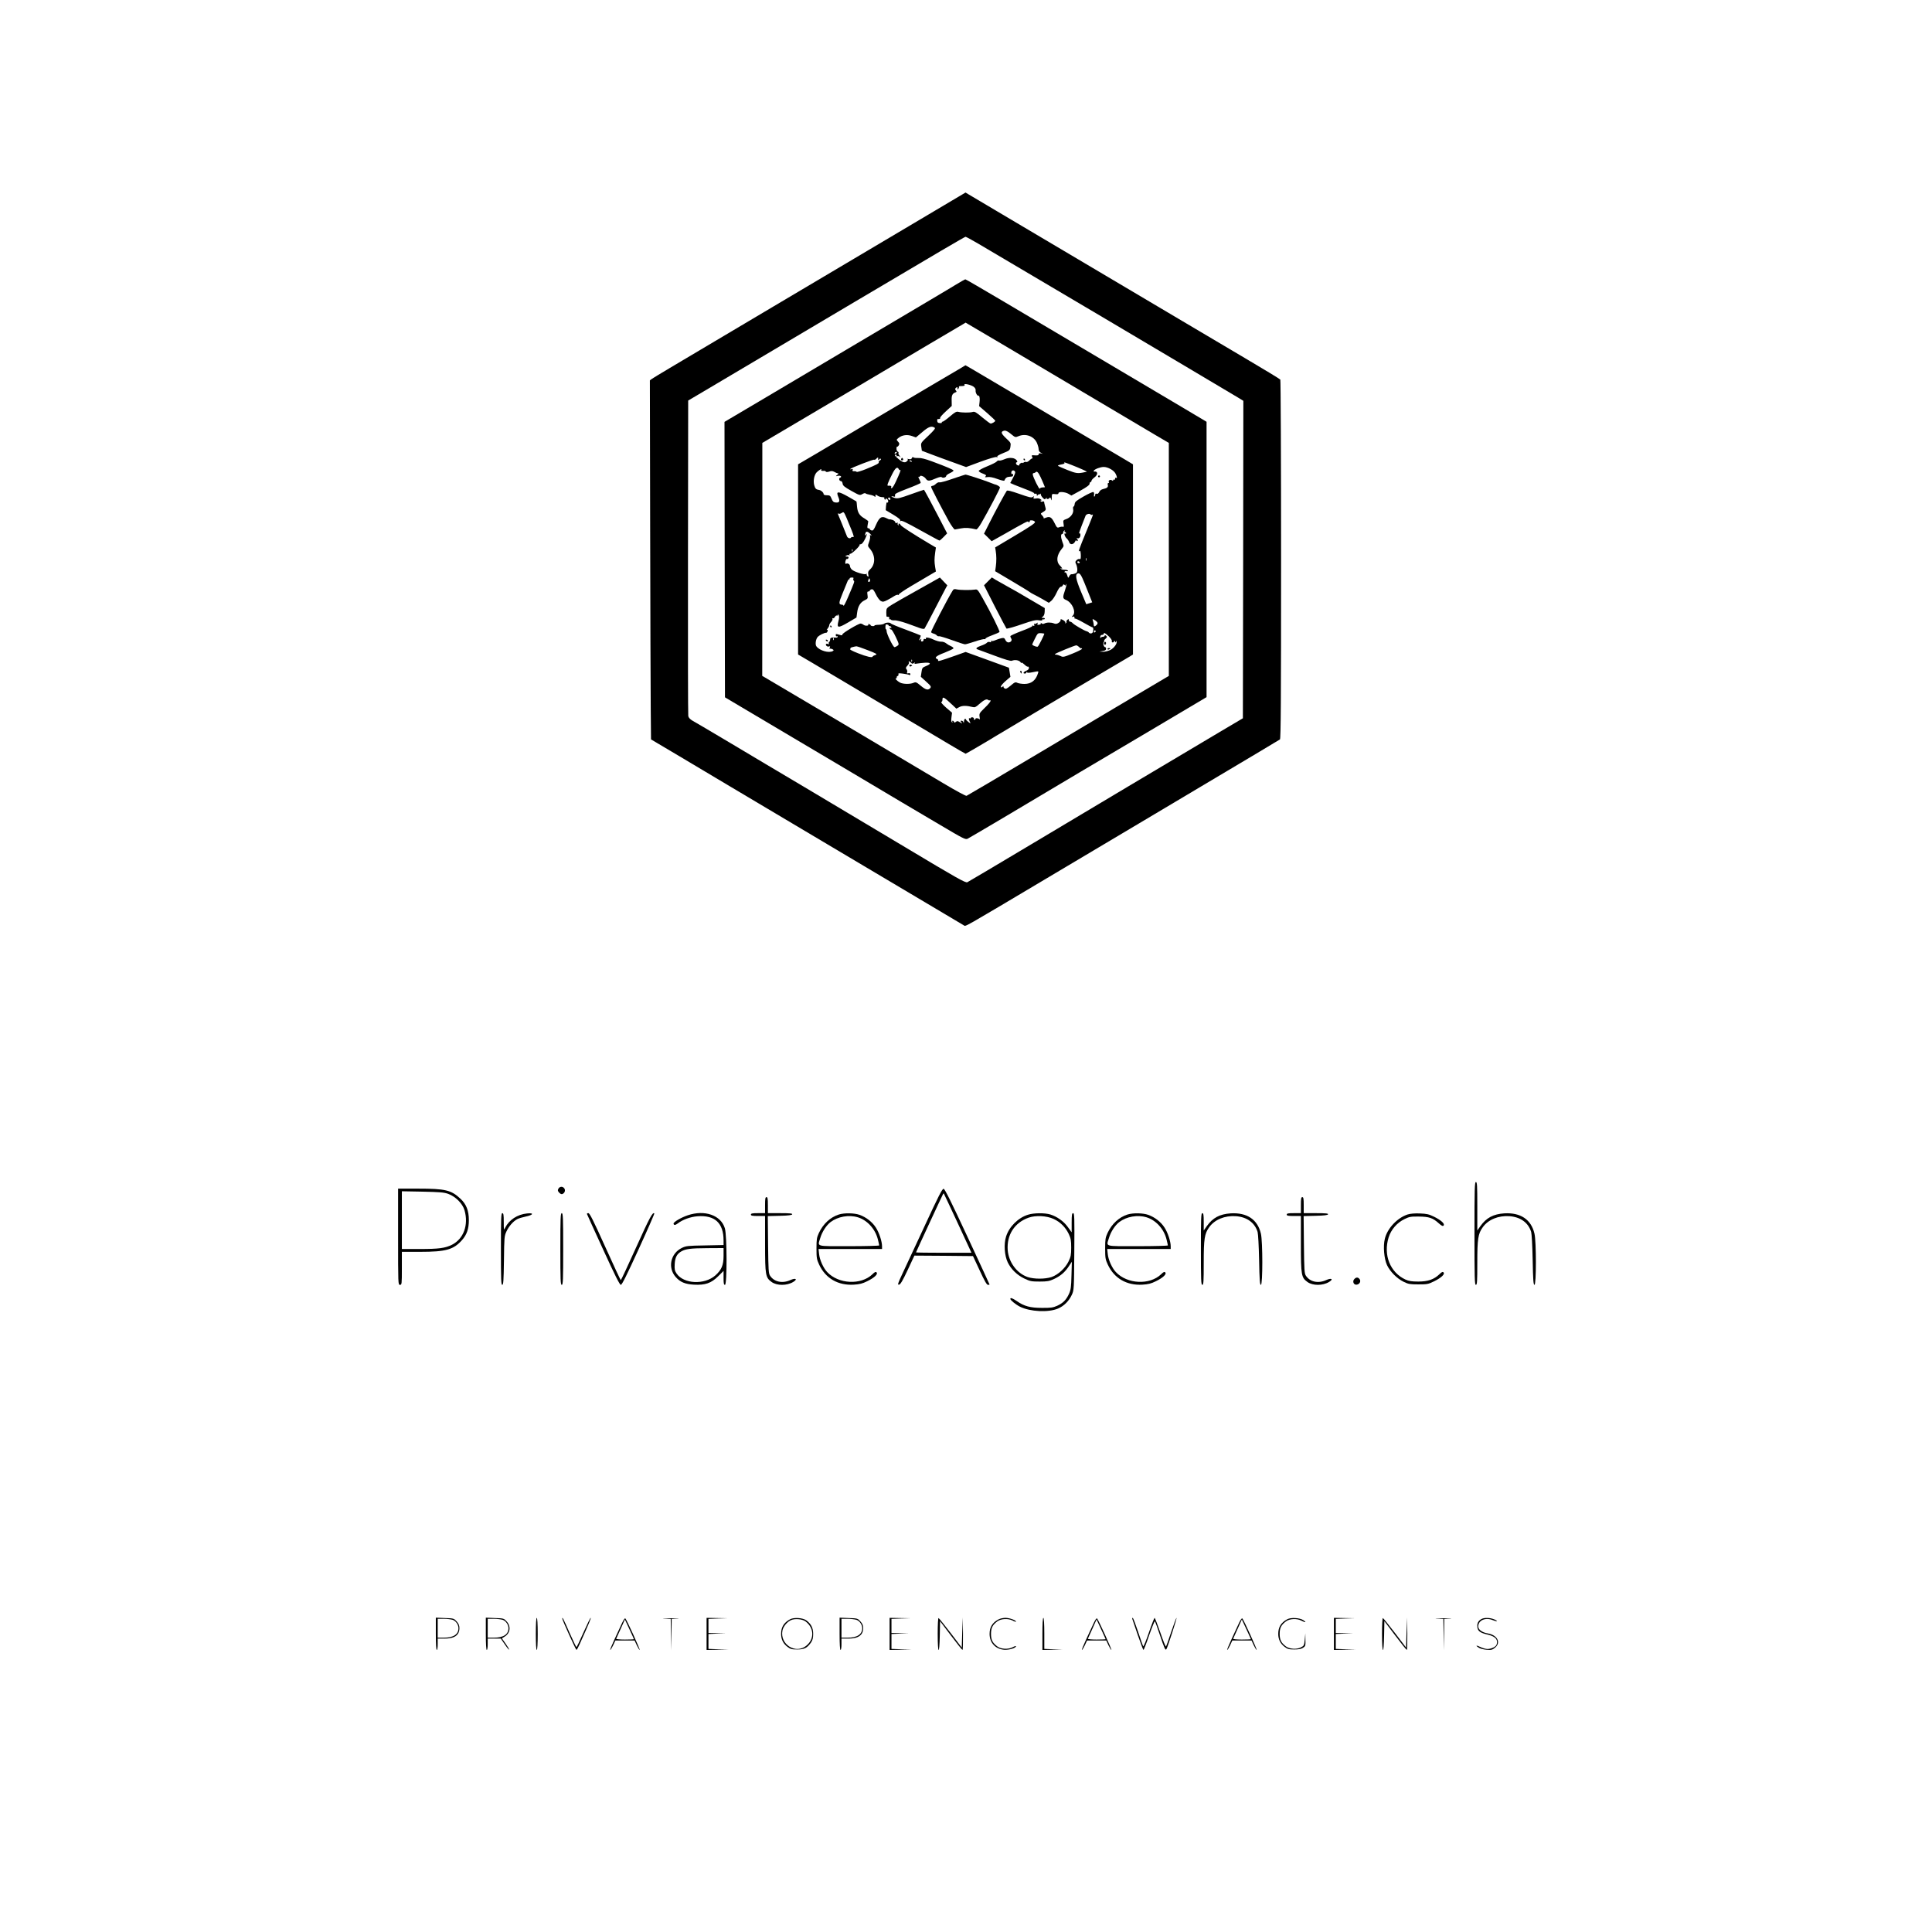
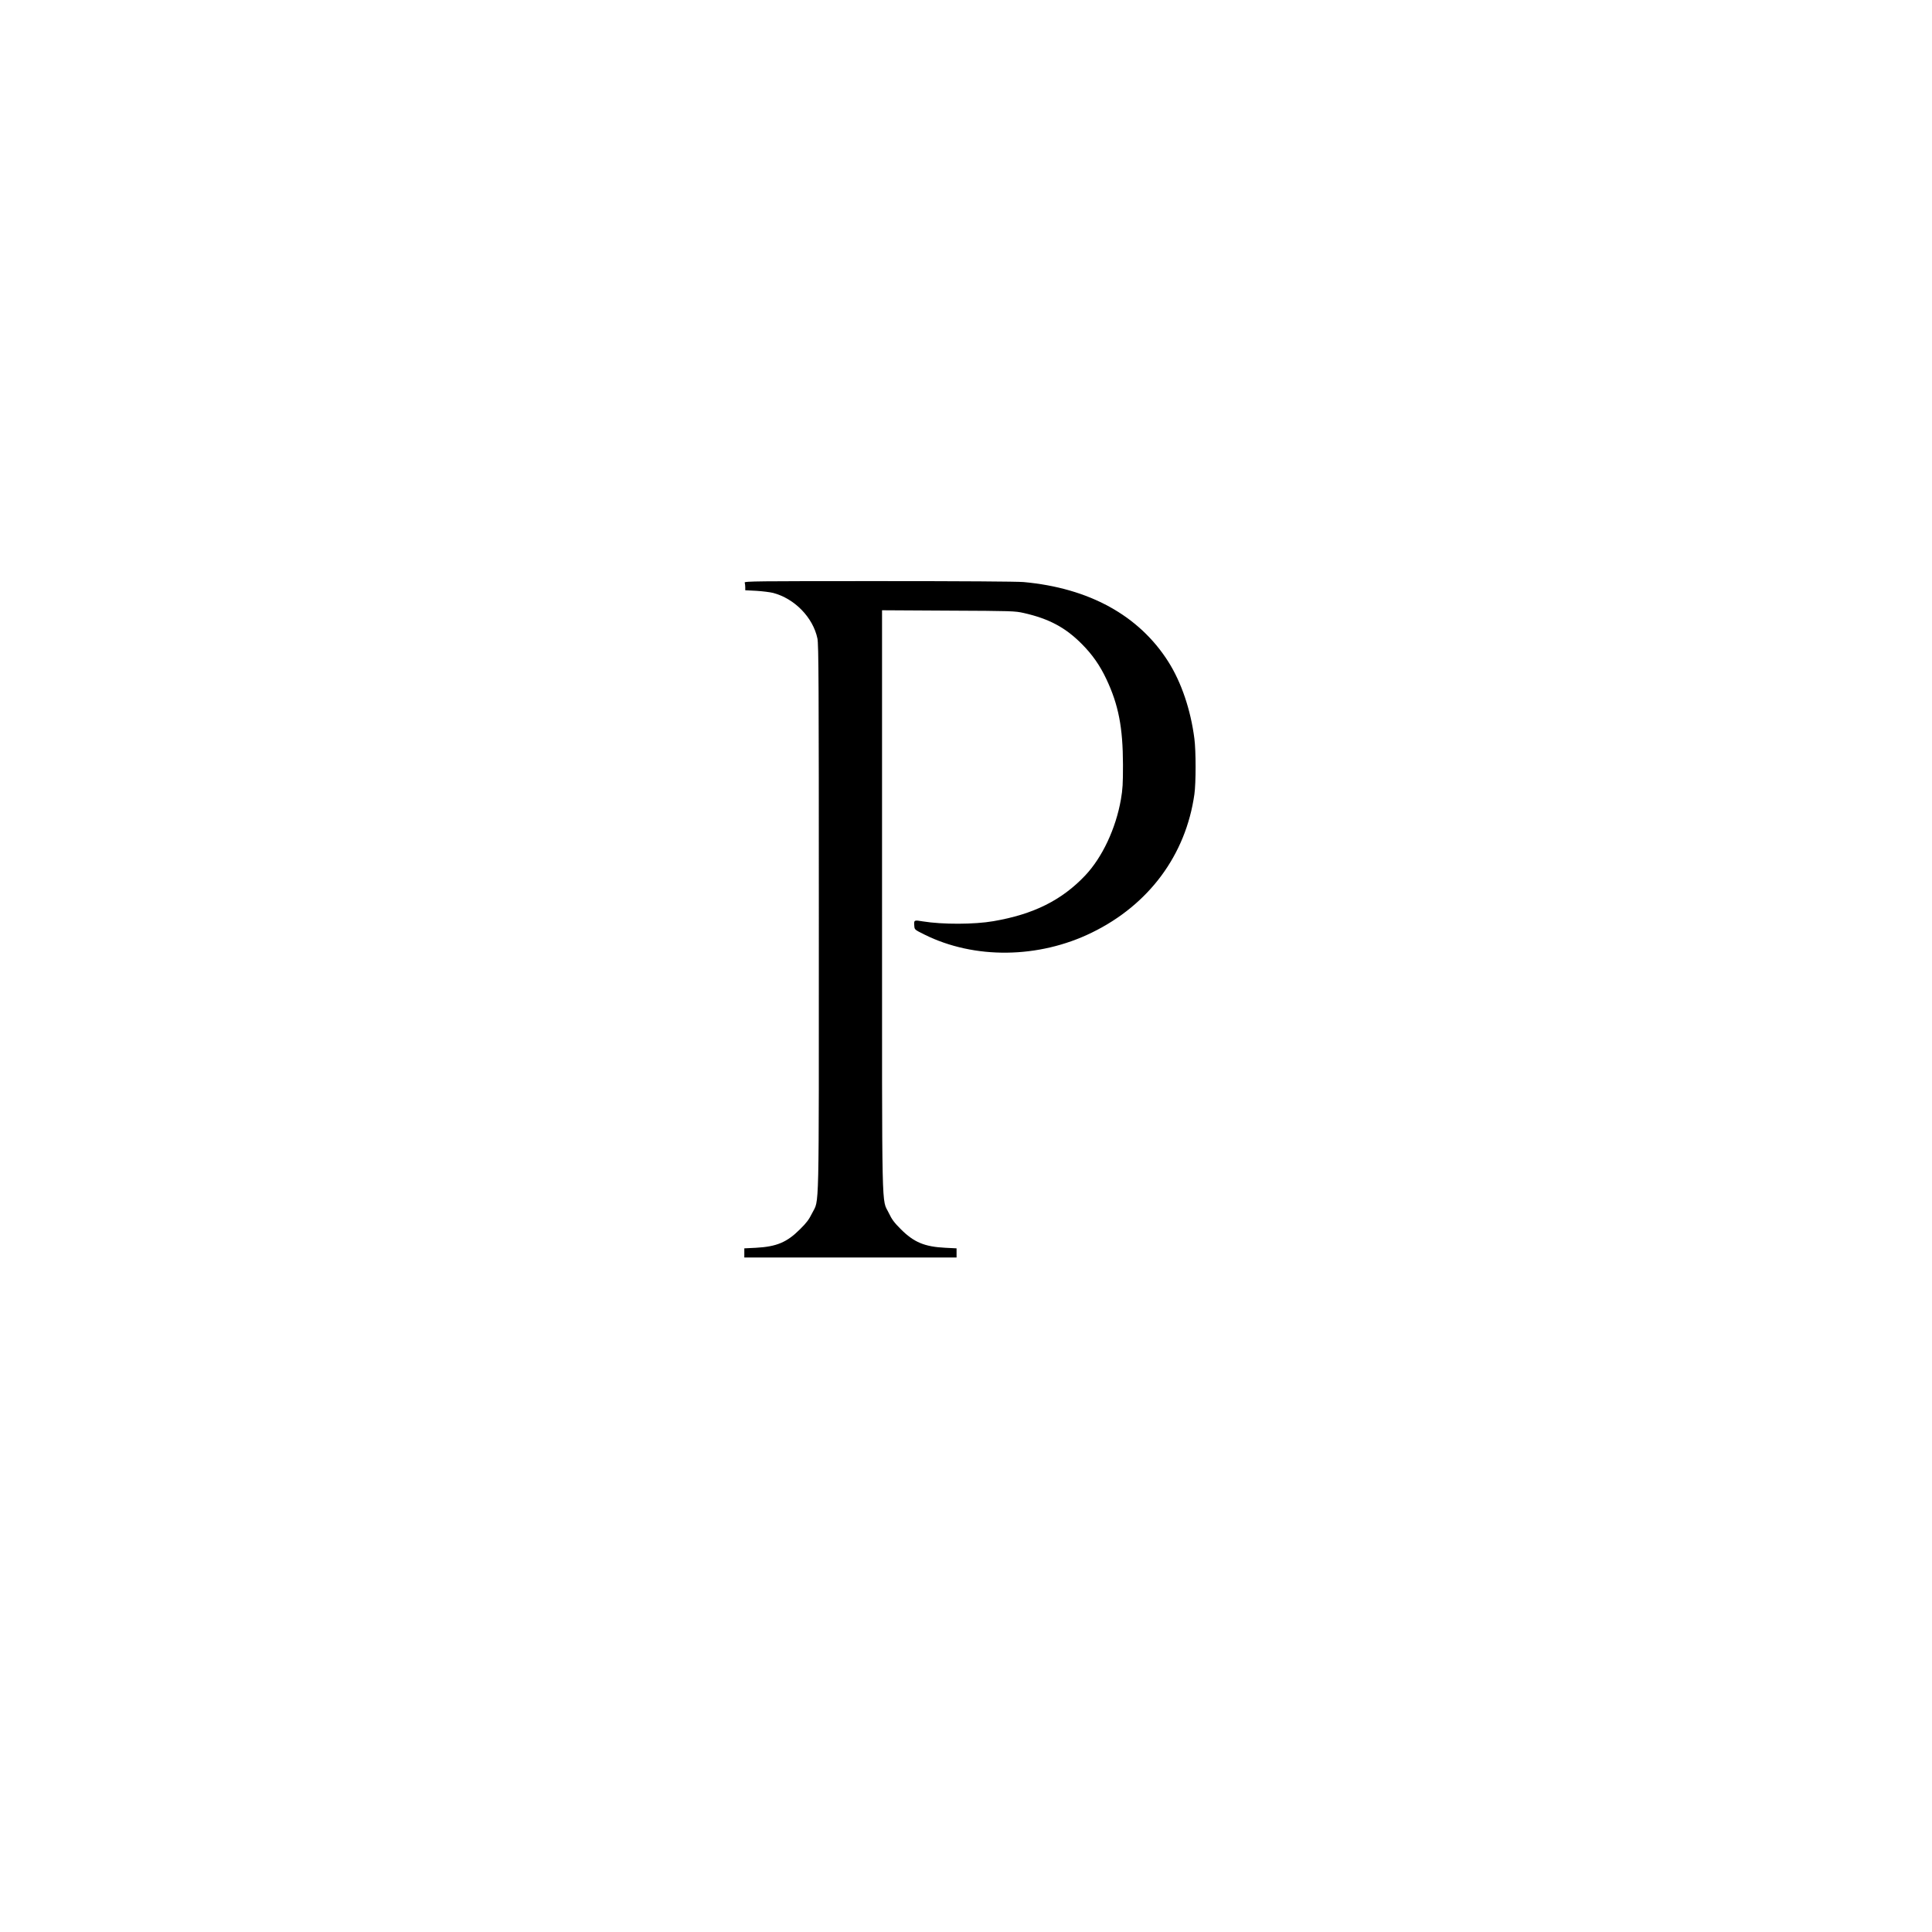
<svg xmlns="http://www.w3.org/2000/svg" version="1.0" width="2048pt" height="2048pt" viewBox="0 0 2048 2048" preserveAspectRatio="xMidYMid meet">
  <g transform="translate(0,2048) scale(0.1,-0.1)" fill="#000000" stroke="none">
-     <path d="M9635 18083 c-894 -530 -1100 -653 -1430 -848 -165 -98 -444 -263 -620 -368 -176 -105 -394 -234 -485 -288 -91 -54 -175 -105 -188 -114 l-23 -17 3 -1571 c2 -865 4 -1721 6 -1903 l3 -332 302 -179 c166 -99 410 -244 542 -323 132 -79 620 -369 1085 -645 465 -276 962 -572 1106 -657 143 -85 270 -160 281 -167 23 -12 -40 -48 913 519 173 103 599 356 945 562 1268 754 1480 881 1493 890 9 8 12 402 12 1907 0 1043 -4 1901 -8 1907 -4 6 -173 109 -377 229 -203 120 -485 287 -625 370 -440 261 -1723 1021 -2005 1188 -148 88 -284 168 -300 178 l-30 18 -600 -356z m735 -186 c127 -75 764 -451 1345 -795 526 -312 1361 -807 1408 -836 l57 -35 -2 -1683 -3 -1682 -255 -151 c-549 -326 -1355 -806 -1985 -1183 -363 -217 -670 -399 -681 -404 -19 -9 -113 44 -655 369 -349 209 -830 496 -1069 638 -239 142 -595 353 -790 470 -195 116 -374 222 -397 234 -27 16 -43 32 -47 50 -3 14 -4 773 -3 1686 l2 1659 230 136 c477 283 1376 816 1535 910 875 519 1167 690 1175 690 6 0 67 -33 135 -73z" />
-     <path d="M10130 17461 c-52 -32 -194 -116 -315 -188 -121 -72 -485 -288 -810 -480 -324 -192 -755 -448 -958 -568 l-367 -217 2 -1460 3 -1460 295 -175 c162 -97 358 -213 435 -258 77 -46 331 -196 565 -335 234 -139 495 -294 580 -345 85 -50 271 -160 413 -244 238 -141 261 -153 284 -142 21 10 586 344 1188 704 83 49 409 242 725 429 316 188 585 347 598 355 l22 13 0 1460 0 1459 -267 159 c-148 87 -551 327 -898 532 -346 205 -800 473 -1007 596 -208 123 -381 224 -385 223 -4 0 -51 -26 -103 -58z m481 -622 c607 -360 836 -495 1179 -699 179 -106 387 -229 462 -274 l138 -81 0 -1235 0 -1235 -93 -55 c-222 -131 -611 -362 -1299 -772 -405 -241 -744 -441 -752 -444 -8 -3 -114 54 -248 134 -513 306 -1789 1063 -1890 1121 l-28 16 1 1235 0 1235 232 137 c128 75 435 257 682 403 503 298 575 341 860 510 110 65 241 142 290 171 50 30 91 54 91 54 1 0 170 -100 375 -221z" />
-     <path d="M10180 16575 c-30 -18 -143 -84 -250 -147 -107 -64 -391 -231 -630 -373 -239 -142 -526 -312 -637 -378 l-203 -119 0 -1008 0 -1008 143 -84 c293 -174 1285 -763 1453 -864 96 -57 177 -104 180 -104 4 0 215 123 324 190 57 35 750 447 1110 660 151 89 290 171 308 182 l32 20 0 1008 0 1008 -92 55 c-51 30 -250 148 -443 262 -356 212 -1113 659 -1195 707 l-46 26 -54 -33z m140 -194 c16 -12 24 -26 22 -40 -2 -11 4 -31 12 -43 9 -12 16 -18 16 -13 0 6 5 3 10 -5 5 -8 7 -35 4 -60 l-5 -45 85 -73 c47 -41 86 -78 86 -82 0 -10 -33 -30 -49 -30 -5 0 -45 29 -88 65 -66 56 -82 65 -103 58 -30 -9 -115 -8 -150 1 -21 6 -36 -2 -90 -48 -36 -31 -71 -56 -78 -56 -7 0 -11 -4 -8 -8 3 -5 -7 -8 -21 -7 -19 1 -27 7 -28 22 -1 12 1 22 4 21 19 -2 31 3 27 11 -4 5 23 36 59 69 l64 59 -1 58 c-2 57 8 75 46 88 8 3 7 8 -2 19 -10 13 -9 18 3 28 12 10 15 9 15 -6 0 -16 2 -16 9 -4 6 8 8 17 6 21 -3 3 3 6 13 6 42 0 53 4 46 14 -11 18 66 1 96 -20z m-412 -435 c10 -6 -7 -28 -67 -85 -81 -76 -81 -76 -75 -118 l6 -41 97 -37 c53 -20 158 -59 234 -86 l138 -50 151 56 c93 34 159 53 172 50 13 -4 17 -3 9 2 -9 6 10 19 59 39 70 28 73 30 79 69 6 39 5 42 -47 90 -55 52 -59 71 -16 80 14 2 37 -9 68 -35 45 -37 47 -38 80 -24 76 32 162 1 195 -69 10 -23 19 -54 19 -68 0 -17 8 -30 23 -38 l22 -12 -22 5 c-15 3 -23 -1 -23 -10 0 -10 -11 -13 -39 -11 -36 3 -39 1 -30 -15 6 -12 6 -18 0 -18 -6 0 -19 -10 -30 -21 -11 -12 -26 -19 -34 -16 -8 3 -20 0 -26 -6 -6 -6 -11 -8 -11 -4 0 4 -9 3 -20 -3 -11 -6 -18 -15 -15 -20 3 -4 -4 -6 -15 -3 -20 5 -29 33 -10 33 6 0 5 8 -2 19 -19 30 -78 36 -130 13 -24 -10 -49 -17 -57 -14 -8 3 -19 -2 -25 -10 -6 -8 -51 -31 -101 -51 -49 -20 -90 -42 -90 -49 0 -7 19 -20 43 -28 34 -13 40 -18 30 -29 -11 -11 -7 -12 22 -8 23 3 59 -4 104 -21 39 -14 71 -22 73 -16 9 24 23 37 44 39 13 1 30 3 37 4 6 0 12 8 12 17 0 8 -4 12 -10 9 -5 -3 -10 3 -10 13 0 24 21 34 37 17 9 -10 5 -25 -18 -69 l-30 -56 43 -19 c24 -10 82 -33 130 -51 48 -18 85 -36 82 -41 -3 -5 2 -6 10 -3 11 4 16 0 17 -12 0 -11 3 -14 6 -6 2 6 11 12 18 12 7 0 15 3 18 8 2 4 2 1 0 -7 -2 -7 7 -23 19 -36 20 -21 23 -22 36 -7 7 10 11 11 7 5 -8 -17 21 -17 31 -1 6 9 10 5 15 -12 6 -21 7 -18 8 15 1 41 1 41 36 37 25 -3 35 0 35 9 0 20 69 16 107 -6 l30 -18 97 53 c67 37 96 59 96 72 0 10 5 18 10 18 6 0 10 6 10 13 0 7 14 23 30 35 42 31 40 70 -3 63 -5 -1 -5 4 -2 10 11 17 70 39 105 39 44 0 107 -35 125 -70 17 -33 20 -54 5 -45 -5 3 -10 -1 -10 -10 0 -9 -4 -13 -10 -10 -5 3 -10 1 -10 -6 0 -8 -4 -8 -13 -1 -15 13 -42 -1 -33 -17 4 -6 2 -11 -5 -11 -6 0 -9 -8 -6 -20 6 -23 -7 -35 -49 -44 -19 -4 -35 -16 -42 -31 -8 -16 -17 -23 -27 -19 -9 4 -15 0 -15 -9 0 -9 -4 -18 -9 -21 -4 -3 -6 5 -4 18 3 13 0 27 -6 30 -6 4 -52 -17 -103 -46 -78 -45 -94 -57 -96 -81 -2 -15 -7 -27 -12 -27 -5 0 -7 -13 -4 -29 8 -39 -25 -86 -72 -103 -34 -12 -36 -14 -30 -50 5 -29 3 -36 -7 -32 -7 2 -24 1 -38 -5 -22 -8 -26 -5 -49 42 -32 64 -49 75 -91 60 -17 -7 -29 -10 -26 -7 3 4 -3 16 -14 28 -19 19 -19 22 -4 31 45 27 46 28 33 70 -6 22 -11 43 -10 46 1 4 -8 5 -18 2 -12 -3 -20 0 -20 6 0 7 6 9 13 6 6 -4 3 1 -8 10 -13 11 -31 15 -52 11 -27 -4 -31 -2 -26 12 6 14 4 15 -9 4 -13 -10 -37 -5 -141 32 -92 32 -128 41 -135 33 -15 -20 -126 -225 -185 -343 l-56 -111 41 -40 40 -40 127 71 c217 124 261 147 261 136 0 -6 5 -8 10 -5 6 4 8 10 6 13 -2 4 7 7 21 6 14 0 29 -7 34 -16 6 -11 -37 -42 -207 -143 l-215 -128 6 -37 c8 -49 9 -107 1 -166 l-7 -49 177 -105 c97 -58 182 -109 188 -115 6 -5 27 -18 46 -27 19 -9 63 -33 96 -52 l62 -36 26 21 c15 12 40 50 56 85 18 40 35 64 45 64 8 0 18 7 21 15 5 12 10 13 20 4 11 -9 14 -8 14 1 0 8 2 11 5 8 3 -2 -4 -31 -15 -63 -27 -78 -26 -90 11 -105 65 -27 109 -128 72 -165 -16 -17 -17 -18 0 -12 12 4 17 1 17 -10 0 -9 3 -14 6 -11 3 4 44 -16 91 -43 46 -27 89 -49 94 -49 11 0 12 -41 1 -55 -9 -13 -30 -13 -40 0 -4 6 -14 11 -22 13 -24 5 -136 70 -150 87 -7 8 -19 15 -26 15 -8 0 -14 7 -14 16 0 13 -3 14 -15 4 -8 -7 -13 -16 -10 -20 3 -5 0 -12 -7 -16 -7 -4 -10 -4 -6 1 8 9 -10 28 -35 38 -13 5 -17 3 -14 -5 2 -7 -7 -21 -21 -30 -20 -13 -31 -14 -51 -6 -30 12 -76 12 -101 -2 -11 -6 -21 -5 -30 3 -8 8 -11 8 -7 1 4 -7 -3 -14 -17 -16 -19 -4 -23 -1 -18 11 5 13 3 14 -10 4 -8 -7 -19 -9 -23 -5 -5 4 -5 -1 -2 -10 4 -13 2 -15 -10 -11 -9 4 -14 2 -10 -3 3 -5 -48 -29 -114 -53 -65 -25 -119 -49 -119 -55 0 -6 4 -18 10 -26 11 -18 -5 -40 -31 -40 -11 0 -25 11 -31 25 -10 22 -16 25 -42 20 -17 -4 -46 -13 -64 -21 -18 -8 -37 -12 -44 -8 -7 5 -8 3 -3 -6 5 -9 2 -10 -12 -6 -12 4 -25 1 -32 -8 -7 -8 -35 -22 -62 -31 -47 -16 -62 -32 -36 -39 6 -2 87 -32 179 -66 112 -42 173 -60 185 -54 30 13 74 6 89 -13 7 -10 14 -14 14 -9 0 6 13 -3 29 -18 16 -16 33 -26 38 -23 5 3 9 -3 10 -13 1 -11 -9 -23 -28 -30 -31 -13 -39 -30 -14 -30 8 0 15 6 16 13 0 8 2 8 5 1 4 -8 21 -8 65 1 59 12 60 12 53 -9 -23 -78 -71 -116 -145 -116 -26 0 -59 5 -73 11 -22 11 -30 8 -73 -29 -41 -34 -51 -38 -66 -28 -9 7 -13 17 -9 22 4 4 -1 2 -10 -5 -15 -11 -18 -11 -18 2 0 8 23 35 51 59 l50 43 -8 49 -8 48 -230 84 -229 83 -121 -43 c-138 -49 -179 -61 -171 -47 3 5 -1 11 -9 15 -35 13 -11 34 77 67 50 20 93 40 95 46 2 6 -10 16 -26 23 -17 7 -40 21 -52 31 -12 10 -35 18 -53 17 -17 -1 -54 10 -82 23 -48 23 -90 28 -79 8 3 -5 -1 -6 -9 -3 -11 4 -16 0 -16 -10 0 -9 -7 -16 -16 -16 -11 0 -14 5 -10 16 6 14 4 15 -9 4 -14 -12 -15 -11 -4 13 7 15 10 29 8 31 -2 2 -74 30 -159 62 -85 31 -156 61 -158 66 -5 12 -56 10 -69 -3 -6 -6 -32 -11 -57 -12 -25 0 -46 -4 -46 -8 0 -4 -9 -7 -20 -6 -11 1 -20 4 -20 8 0 4 -7 10 -16 13 -8 3 -13 2 -10 -3 10 -15 -30 -19 -49 -5 -10 8 -25 14 -32 14 -24 0 -193 -101 -193 -115 0 -11 -7 -12 -32 -4 -41 11 -38 12 -38 -7 0 -8 5 -12 10 -9 6 3 10 1 10 -5 0 -6 -10 -10 -22 -9 -44 4 -58 -1 -58 -20 0 -11 -5 -23 -10 -26 -6 -4 -7 -11 -4 -17 5 -7 2 -9 -8 -5 -21 8 -31 -3 -17 -19 6 -7 18 -10 26 -7 13 5 15 2 9 -12 -4 -11 -4 -16 0 -13 4 4 16 2 27 -3 16 -9 17 -13 6 -20 -40 -25 -141 3 -175 50 -15 20 -6 79 15 100 20 20 72 45 87 43 7 -1 14 7 17 18 3 13 1 18 -6 13 -7 -3 -4 3 6 14 9 11 17 26 17 34 0 9 9 25 21 37 11 12 17 27 13 34 -4 7 -3 8 4 4 6 -3 16 3 22 14 6 11 15 18 21 15 5 -4 9 0 9 7 0 8 4 7 10 -4 7 -11 6 -32 -2 -62 -20 -74 -5 -77 101 -15 l90 53 7 52 c8 66 34 110 80 131 34 17 35 20 30 55 -5 30 -3 38 9 38 8 0 15 4 15 9 0 5 8 11 19 14 15 3 24 -8 46 -53 15 -32 39 -64 52 -71 21 -11 30 -10 71 11 26 14 59 33 74 43 16 10 33 15 39 11 7 -4 9 -3 6 3 -3 5 58 47 136 93 78 46 168 99 200 118 l58 34 -8 47 c-9 58 -9 82 0 152 l8 55 -73 43 c-171 102 -297 183 -302 197 -3 8 -10 14 -16 14 -6 0 -8 -5 -4 -12 4 -7 3 -8 -5 -4 -6 4 -8 12 -5 18 5 7 1 9 -9 5 -11 -4 -17 -1 -17 7 0 8 -13 19 -30 25 -16 5 -30 8 -30 5 0 -2 -14 3 -31 12 -52 27 -76 13 -111 -65 -24 -56 -33 -68 -49 -64 -10 3 -19 9 -19 14 0 5 -7 9 -15 9 -11 0 -13 8 -8 33 3 17 6 35 7 40 0 4 -17 17 -38 30 -55 31 -75 63 -81 126 -2 29 -5 55 -7 56 -2 1 -40 23 -85 49 -110 62 -133 61 -107 -1 20 -46 13 -63 -25 -60 -25 2 -33 9 -46 40 -13 33 -19 37 -50 37 -23 0 -35 5 -35 14 0 16 -26 39 -47 42 -33 5 -42 15 -52 51 -12 45 -1 106 25 135 22 23 60 46 50 29 -7 -10 5 -15 31 -12 6 1 14 -3 17 -8 4 -6 17 -6 36 0 21 8 35 7 52 -2 21 -12 27 -14 45 -18 4 0 -2 -8 -13 -16 -18 -15 -18 -15 7 -9 29 6 49 -10 24 -20 -17 -6 -9 -36 10 -36 8 0 15 -12 17 -26 2 -22 19 -36 92 -77 88 -49 90 -50 118 -34 15 9 30 12 33 7 3 -4 24 -11 48 -15 23 -4 45 -13 49 -19 5 -7 8 -4 8 7 0 17 2 17 22 3 12 -9 35 -16 51 -16 15 0 26 -4 22 -9 -3 -5 -1 -12 5 -16 5 -3 10 0 10 7 0 8 5 7 16 -4 15 -15 11 -44 -4 -34 -4 2 -8 -15 -10 -39 l-3 -43 80 -48 c56 -34 78 -52 74 -63 -4 -12 -2 -13 4 -3 7 9 59 -16 207 -98 108 -60 200 -110 204 -110 5 0 25 17 45 38 l37 38 -96 185 c-77 148 -133 252 -149 277 -1 1 -63 -20 -138 -47 -119 -43 -141 -48 -172 -40 -19 6 -35 13 -35 16 0 3 9 3 21 0 17 -5 20 -2 16 13 -4 15 17 26 134 71 77 29 139 56 139 61 0 5 -7 23 -16 40 -9 16 -11 27 -5 24 6 -4 11 -3 11 1 0 20 43 6 62 -19 22 -31 36 -31 117 4 27 11 48 15 53 10 13 -13 48 -3 48 13 0 6 18 20 40 30 22 10 39 22 38 27 -4 10 -69 38 -228 97 -73 27 -117 38 -145 36 -22 -1 -45 1 -51 6 -8 6 -14 4 -18 -7 -4 -12 -14 -15 -34 -10 -15 3 -21 3 -14 0 10 -5 9 -10 -5 -24 -22 -21 -50 -11 -103 37 -27 25 -31 33 -17 33 11 0 15 -4 11 -12 -4 -7 -3 -8 5 -4 6 4 20 2 29 -5 14 -11 13 -10 -1 8 -11 12 -16 26 -13 31 3 6 0 12 -8 15 -7 3 -13 17 -13 31 0 14 3 24 6 21 4 -2 12 4 18 14 9 15 8 23 -7 39 -19 21 -19 21 6 41 38 30 91 37 141 19 l42 -15 68 57 c66 57 97 68 131 46z m-403 -266 c-3 -5 -11 -10 -16 -10 -6 0 -7 5 -4 10 3 6 11 10 16 10 6 0 7 -4 4 -10z m-196 -57 c-3 -20 2 -27 11 -13 5 8 12 11 17 6 4 -4 0 -12 -10 -17 -9 -6 -15 -14 -12 -19 7 -11 -23 -27 -139 -74 -50 -20 -92 -32 -95 -28 -3 5 -16 8 -28 7 -15 -1 -19 3 -15 13 4 11 1 14 -12 9 -9 -4 -15 -3 -12 2 8 12 246 104 253 98 3 -3 12 0 20 8 16 17 24 19 22 8z m356 -33 c3 -6 -1 -7 -9 -4 -18 7 -21 14 -7 14 6 0 13 -4 16 -10z m1695 -39 c84 -33 168 -70 160 -72 -3 0 -14 -2 -25 -5 -69 -15 -88 -13 -178 23 -50 20 -96 40 -101 44 -5 5 9 11 32 15 23 4 39 10 36 15 -7 12 -7 12 76 -20z m-1816 -54 c10 10 -8 -37 -46 -119 -17 -37 -36 -69 -44 -72 -8 -3 -11 0 -7 10 5 13 -6 18 -34 15 -14 -2 0 36 45 124 32 64 53 81 68 54 5 -11 13 -16 18 -12z m1468 -39 c8 -13 26 -50 40 -83 l25 -60 -26 -2 c-14 0 -27 -7 -29 -13 -5 -13 -69 117 -74 148 -2 9 2 17 9 17 6 0 15 3 19 8 12 12 21 8 36 -15z m-1575 -274 c-9 -9 -28 6 -21 18 4 6 10 6 17 -1 6 -6 8 -13 4 -17z m-407 -331 c21 -54 24 -70 13 -66 -8 3 -18 1 -22 -6 -10 -15 -38 -4 -44 17 -3 9 -26 66 -51 127 -25 60 -46 111 -46 112 0 1 6 0 13 -3 7 -2 21 2 32 10 18 13 21 10 48 -52 16 -37 41 -99 57 -139z m2549 171 c13 9 11 3 -68 -189 -71 -172 -84 -210 -68 -197 9 8 12 -2 14 -40 1 -40 -1 -48 -13 -44 -8 3 -22 -2 -32 -12 -15 -15 -16 -21 -5 -42 7 -14 13 -40 13 -58 0 -26 -5 -35 -25 -42 -14 -5 -31 -9 -37 -7 -6 1 -17 -8 -23 -21 -12 -22 -12 -22 -22 10 -5 18 -15 32 -22 30 -7 -1 -9 2 -6 8 4 6 13 9 21 6 8 -3 14 -1 14 4 0 6 -15 10 -34 10 -19 0 -38 5 -42 12 -4 7 -3 8 4 4 20 -12 13 4 -13 30 -42 42 -34 111 21 177 23 28 23 28 5 75 -17 47 -18 82 0 82 5 0 9 6 9 14 0 8 5 18 12 22 7 4 8 3 4 -4 -4 -7 -2 -12 3 -12 6 0 11 -5 11 -11 0 -5 -4 -8 -8 -5 -18 11 -5 -34 15 -51 11 -10 23 -28 27 -41 10 -30 46 -26 63 8 7 14 13 19 13 12 0 -7 5 -10 10 -7 8 5 7 11 -1 21 -10 12 -9 13 4 8 9 -3 19 2 25 13 10 20 5 46 -8 38 -5 -3 7 34 26 82 20 49 38 96 41 105 6 18 44 29 54 14 4 -5 12 -5 18 -2z m-2348 -210 c12 -15 12 -17 0 -9 -11 6 -13 4 -8 -8 3 -9 -1 -36 -10 -61 -16 -44 -16 -44 10 -75 58 -69 58 -164 0 -217 -20 -19 -24 -30 -19 -54 5 -25 3 -28 -8 -18 -8 7 -11 17 -8 22 3 5 -1 6 -8 1 -17 -10 -124 23 -150 47 -11 10 -20 27 -20 37 0 20 -25 35 -41 25 -5 -3 -9 1 -9 10 0 23 11 46 20 41 4 -3 10 2 14 10 4 11 -1 15 -17 15 -20 1 -20 2 -4 11 9 5 22 7 29 3 7 -4 8 -3 4 4 -4 7 -1 12 9 12 17 0 106 86 97 95 -3 3 0 5 7 5 17 0 33 19 54 63 18 41 23 61 7 37 -11 -17 -13 -1 -4 24 7 18 31 9 55 -20z m-194 -176 c-3 -8 -6 -5 -6 6 -1 11 2 17 5 13 3 -3 4 -12 1 -19z m2480 -100 c-3 -7 -5 -2 -5 12 0 14 2 19 5 13 2 -7 2 -19 0 -25z m-72 -18 c3 -5 -1 -10 -9 -10 -9 0 -16 5 -16 10 0 6 4 10 9 10 6 0 13 -4 16 -10z m53 -225 c13 -33 37 -91 52 -130 l28 -70 -31 -10 -32 -10 -56 133 c-57 137 -65 187 -30 194 18 4 33 -18 69 -107z m-2452 50 c-3 -8 -1 -17 4 -20 11 -7 7 -17 -58 -169 -25 -60 -48 -104 -50 -97 -2 6 -9 11 -15 11 -38 1 -38 17 3 116 23 54 46 111 52 127 5 15 14 27 20 27 5 0 7 4 4 8 -2 4 7 9 21 10 18 1 24 -2 19 -13z m176 -13 c3 -11 0 -19 -8 -19 -16 0 -16 0 -8 21 8 21 11 20 16 -2z m2407 -445 c9 -12 8 -18 -4 -31 -21 -21 -31 -20 -31 2 0 9 -4 28 -8 40 -7 21 -6 23 11 13 11 -5 25 -16 32 -24z m-2209 -37 c0 -5 5 -9 11 -7 6 1 14 -4 17 -12 3 -9 0 -11 -8 -6 -8 5 -11 3 -8 -6 3 -8 10 -13 15 -12 6 1 27 -34 48 -78 36 -77 37 -81 19 -94 -11 -8 -25 -15 -32 -15 -15 0 -86 145 -84 173 0 9 -3 17 -7 17 -6 0 -7 32 -2 48 3 7 31 0 31 -8z m2194 -59 c3 -5 -1 -11 -9 -14 -9 -4 -12 -1 -8 9 6 16 10 17 17 5z m-544 -28 c0 -12 -60 -132 -69 -137 -8 -6 -43 6 -59 19 -2 2 11 31 28 64 29 59 32 61 65 59 19 -1 35 -4 35 -5z m684 -29 c22 -21 35 -41 32 -50 -3 -8 1 -14 9 -14 8 0 15 6 15 13 0 8 4 7 10 -3 9 -13 10 -13 11 0 0 9 2 10 5 3 10 -22 -26 -73 -66 -93 -22 -11 -56 -19 -77 -19 l-38 2 35 6 c25 4 35 11 35 23 0 10 -4 18 -10 18 -16 2 -26 41 -14 56 6 8 8 14 4 14 -5 0 2 8 14 19 18 16 19 20 6 31 -10 9 -15 9 -15 1 0 -6 -9 -11 -19 -11 -11 0 -21 -6 -24 -12 -3 -7 -4 -3 -4 10 1 14 8 22 19 22 10 0 18 5 18 10 0 18 15 11 54 -26z m-2917 -36 c-3 -8 -6 -5 -6 6 -1 11 2 17 5 13 3 -3 4 -12 1 -19z m2602 -77 c11 -11 22 -17 25 -13 3 3 6 1 6 -5 0 -6 -45 -29 -100 -51 -93 -38 -102 -40 -128 -26 -15 7 -36 14 -46 14 -11 0 -16 3 -12 7 9 10 207 91 224 92 6 1 21 -8 31 -18z m-2241 -33 c100 -39 105 -43 80 -52 -16 -5 -28 -13 -28 -16 0 -15 -64 -1 -154 35 -64 25 -93 41 -84 46 7 5 9 9 3 10 -11 1 41 16 63 18 8 0 62 -18 120 -41z m469 -120 c-3 -8 -6 -5 -6 6 -1 11 2 17 5 13 3 -3 4 -12 1 -19z m-10 -13 c12 -13 18 -13 31 -3 13 10 14 11 8 0 -6 -10 0 -11 26 -6 18 3 56 7 85 9 63 3 66 -13 8 -36 -37 -15 -41 -20 -47 -65 l-7 -48 57 -52 c50 -45 55 -53 43 -68 -22 -26 -49 -19 -102 26 -44 37 -51 40 -75 30 -35 -16 -109 -15 -143 2 -33 18 -59 46 -42 46 7 0 10 4 7 9 -3 5 1 11 9 15 8 3 12 11 9 19 -4 11 5 12 50 6 30 -4 60 -10 65 -14 6 -3 11 0 11 8 0 10 -7 13 -20 10 -16 -4 -19 -2 -14 11 3 9 1 23 -6 31 -11 13 -9 20 10 40 12 13 19 28 15 34 -9 16 4 13 22 -4z m434 -443 l47 -44 32 17 c32 17 77 16 141 0 22 -6 34 0 65 28 53 47 82 61 98 48 7 -6 16 -8 19 -4 4 3 7 0 7 -7 0 -8 -27 -41 -61 -73 -57 -56 -60 -61 -55 -96 4 -20 3 -31 -1 -26 -10 13 -43 16 -43 4 0 -5 -5 -9 -11 -9 -5 0 -8 4 -5 9 3 5 -2 12 -11 16 -10 3 -19 1 -21 -4 -2 -6 -8 -9 -13 -5 -12 7 -11 -13 2 -38 11 -20 11 -20 -15 -2 -14 11 -26 22 -26 27 0 4 -4 7 -10 7 -5 0 -11 -12 -11 -27 -1 -17 -3 -21 -6 -10 -2 9 -11 17 -20 17 -13 0 -14 -2 -2 -17 13 -16 12 -16 -14 0 -24 15 -31 16 -44 5 -13 -10 -17 -10 -20 0 -3 6 -9 12 -14 12 -6 0 -7 -5 -3 -12 4 -7 3 -8 -5 -4 -8 5 -9 23 -5 54 l6 47 -63 54 c-34 30 -57 57 -51 59 7 2 12 12 12 21 0 42 13 36 101 -47z" />
-     <path d="M9555 15620 c-8 -13 -1 -24 14 -19 6 3 7 10 2 18 -6 10 -10 10 -16 1z" />
-     <path d="M10850 15610 c0 -5 5 -10 11 -10 5 0 7 5 4 10 -3 6 -8 10 -11 10 -2 0 -4 -4 -4 -10z" />
-     <path d="M10102 15406 c-68 -24 -131 -42 -142 -39 -10 3 -27 -4 -39 -16 -12 -12 -28 -21 -36 -21 -8 0 -15 -5 -15 -11 0 -11 106 -215 188 -364 28 -49 57 -89 64 -88 7 1 37 6 66 12 46 9 91 6 161 -11 7 -2 31 29 53 67 77 133 198 364 198 377 0 11 -33 30 -60 35 -3 1 -30 11 -60 23 -71 27 -234 80 -246 79 -5 0 -64 -20 -132 -43z" />
-     <path d="M11640 15430 c0 -5 5 -10 10 -10 6 0 10 5 10 10 0 6 -4 10 -10 10 -5 0 -10 -4 -10 -10z" />
-     <path d="M9919 14333 c-24 -14 -123 -69 -219 -123 -96 -53 -204 -115 -240 -137 -64 -39 -64 -40 -65 -85 0 -26 2 -46 5 -46 23 2 31 -4 26 -18 -3 -8 -2 -12 3 -9 5 3 12 1 15 -4 3 -5 21 -8 38 -7 18 2 76 -13 128 -31 52 -19 114 -41 138 -50 25 -9 47 -12 52 -7 4 5 53 97 108 204 55 107 108 209 117 225 l17 30 -40 42 -39 41 -44 -25z" />
-     <path d="M10472 14317 l-41 -41 115 -226 c64 -124 119 -229 123 -233 4 -4 74 15 155 43 120 42 155 50 187 45 26 -5 39 -3 39 5 0 6 4 9 9 5 5 -3 12 -1 16 5 3 6 -4 10 -16 10 -21 0 -22 1 -5 13 12 9 19 28 20 52 l1 39 -155 91 c-85 51 -193 113 -240 138 -47 26 -103 58 -126 71 l-40 25 -42 -42z" />
-     <path d="M10097 14217 c-56 -91 -227 -421 -227 -437 0 -5 11 -12 25 -16 13 -3 29 -12 35 -19 6 -8 17 -12 23 -9 7 2 68 -16 137 -41 68 -25 131 -45 140 -45 9 0 56 14 105 30 50 17 96 28 103 25 7 -2 11 -1 8 4 -3 5 28 21 69 36 41 15 77 31 80 36 6 9 -91 204 -179 359 -51 90 -55 95 -82 90 -44 -7 -155 -6 -191 2 -28 6 -35 4 -46 -15z" />
-     <path d="M8800 13840 c0 -5 5 -10 11 -10 5 0 7 5 4 10 -3 6 -8 10 -11 10 -2 0 -4 -4 -4 -10z" />
-     <path d="M8755 13690 c3 -5 11 -10 16 -10 6 0 7 5 4 10 -3 6 -11 10 -16 10 -6 0 -7 -4 -4 -10z" />
-     <path d="M10816 13355 c4 -8 8 -15 10 -15 2 0 4 7 4 15 0 8 -4 15 -10 15 -5 0 -7 -7 -4 -15z" />
-     <path d="M11705 13669 c-4 -6 -3 -15 3 -21 6 -6 11 -4 15 6 7 18 -9 31 -18 15z" />
-     <path d="M11740 13600 c0 -5 7 -7 15 -4 8 4 15 8 15 10 0 2 -7 4 -15 4 -8 0 -15 -4 -15 -10z" />
-     <path d="M9640 13425 c0 -9 6 -12 15 -9 8 4 15 7 15 9 0 2 -7 5 -15 9 -9 3 -15 0 -15 -9z" />
-     <path d="M15630 7405 c0 -478 2 -545 15 -545 13 0 15 33 15 233 0 255 8 309 58 378 58 81 165 125 283 117 117 -9 199 -68 230 -167 6 -21 13 -148 16 -298 4 -215 8 -263 19 -263 20 0 20 459 0 543 -35 150 -147 225 -320 215 -117 -8 -190 -47 -253 -135 l-33 -47 0 257 c0 222 -2 257 -15 257 -13 0 -15 -67 -15 -545z" />
-     <path d="M5919 7879 c-9 -18 -7 -25 10 -43 17 -16 25 -18 39 -10 22 14 27 41 12 59 -18 22 -48 18 -61 -6z" />
-     <path d="M4220 7370 c0 -503 0 -510 20 -510 19 0 20 7 20 175 l0 175 193 0 c274 0 355 23 445 125 51 58 72 119 72 211 0 101 -27 169 -89 227 -98 92 -161 107 -448 107 l-213 0 0 -510z m530 455 c78 -28 153 -102 174 -174 45 -155 -9 -303 -133 -366 -73 -36 -139 -45 -341 -45 l-190 0 0 306 0 306 218 -4 c181 -4 226 -7 272 -23z" />
-     <path d="M9801 7483 c-102 -219 -209 -449 -238 -511 -47 -100 -50 -113 -33 -110 15 2 38 41 92 156 l71 152 310 -2 311 -3 71 -152 c51 -111 75 -153 88 -153 9 0 17 2 17 3 0 2 -106 231 -235 508 -172 370 -239 505 -252 507 -15 2 -53 -73 -202 -395z m352 30 l145 -313 -294 0 c-162 0 -294 2 -294 4 0 4 279 606 287 619 3 4 6 7 8 5 2 -2 68 -144 148 -315z" />
-     <path d="M8110 7705 l0 -85 -75 0 c-60 0 -75 -3 -75 -15 0 -12 15 -15 75 -15 l75 0 0 -297 c0 -333 5 -356 70 -403 56 -40 162 -40 229 1 49 30 26 45 -30 20 -85 -39 -173 -20 -216 46 -16 24 -18 58 -21 330 l-3 302 127 3 c91 2 129 7 132 16 3 9 -27 12 -127 12 l-131 0 0 85 c0 69 -3 85 -15 85 -12 0 -15 -16 -15 -85z" />
-     <path d="M13790 7705 l0 -85 -75 0 c-60 0 -75 -3 -75 -15 0 -12 15 -15 75 -15 l75 0 0 -297 c0 -333 5 -356 70 -403 56 -40 162 -40 229 1 49 30 26 45 -30 20 -85 -39 -173 -20 -216 46 -16 24 -18 58 -21 330 l-3 302 127 3 c91 2 129 7 132 16 3 9 -27 12 -127 12 l-131 0 0 85 c0 69 -3 85 -15 85 -12 0 -15 -16 -15 -85z" />
-     <path d="M5310 7240 c0 -324 2 -380 14 -380 12 0 15 42 18 258 3 244 4 260 26 307 26 56 72 109 116 132 15 8 56 20 89 27 81 17 92 41 14 33 -102 -10 -190 -68 -231 -150 -15 -32 -16 -31 -16 61 0 75 -3 92 -15 92 -13 0 -15 -49 -15 -380z" />
-     <path d="M5940 7240 c0 -331 2 -380 15 -380 13 0 15 49 15 380 0 331 -2 380 -15 380 -13 0 -15 -49 -15 -380z" />
-     <path d="M6222 7611 c2 -5 79 -176 173 -380 124 -271 174 -371 186 -371 12 0 62 101 188 376 95 207 170 379 167 381 -17 18 -49 -41 -191 -356 -87 -193 -161 -351 -164 -351 -4 0 -78 160 -166 355 -126 279 -164 355 -178 355 -10 0 -17 -4 -15 -9z" />
-     <path d="M7289 7597 c-68 -23 -149 -70 -149 -87 0 -19 19 -19 43 0 52 41 135 71 210 77 185 14 277 -71 277 -257 l0 -48 -197 -4 c-184 -3 -201 -5 -246 -27 -119 -58 -151 -209 -65 -307 48 -55 100 -77 195 -82 119 -6 181 15 256 89 l57 57 0 -74 c0 -59 3 -74 15 -74 23 0 22 522 -1 599 -41 139 -214 200 -395 138z m381 -429 c0 -100 -21 -149 -87 -208 -116 -102 -336 -91 -411 20 -20 30 -23 45 -20 100 4 70 22 106 69 134 46 27 99 34 277 35 l172 1 0 -82z" />
-     <path d="M8893 7606 c-91 -29 -166 -98 -212 -195 -23 -50 -26 -68 -26 -166 0 -100 3 -116 28 -170 68 -146 200 -223 368 -213 61 4 91 11 141 36 76 37 118 76 100 94 -9 9 -19 5 -44 -20 -121 -116 -359 -105 -480 24 -41 44 -79 129 -85 189 l-6 55 337 0 336 0 0 28 c0 53 -31 147 -66 200 -39 60 -102 109 -172 134 -56 20 -160 22 -219 4z m201 -30 c98 -30 183 -122 211 -231 8 -32 15 -63 15 -67 0 -4 -144 -8 -320 -8 -362 0 -333 -8 -305 86 19 65 64 135 110 170 77 58 193 79 289 50z" />
-     <path d="M10899 7604 c-106 -32 -201 -127 -234 -231 -26 -81 -17 -203 18 -276 37 -74 98 -133 177 -171 59 -28 74 -31 160 -31 83 0 103 4 155 28 68 32 115 72 157 137 l30 45 -4 -145 c-3 -124 -7 -152 -26 -195 -30 -65 -63 -98 -126 -127 -43 -19 -67 -23 -161 -22 -123 0 -188 17 -268 73 -46 31 -67 38 -67 22 0 -13 56 -59 101 -82 107 -54 303 -64 405 -20 63 27 116 80 146 146 23 49 23 57 26 458 3 362 1 407 -12 407 -13 0 -16 -16 -16 -102 l0 -101 -40 55 c-43 61 -115 112 -186 134 -59 18 -175 17 -235 -2z m271 -46 c70 -32 125 -88 159 -158 22 -47 26 -69 26 -145 0 -78 -4 -97 -28 -147 -35 -72 -111 -141 -180 -165 -69 -23 -185 -23 -254 0 -115 40 -201 158 -211 286 -11 161 72 290 221 343 75 27 193 21 267 -14z" />
-     <path d="M11953 7606 c-91 -29 -166 -98 -212 -195 -23 -50 -26 -68 -26 -166 0 -100 3 -116 28 -170 68 -146 200 -223 368 -213 61 4 91 11 141 36 76 37 118 76 100 94 -9 9 -19 5 -44 -20 -121 -116 -359 -105 -480 24 -41 44 -79 129 -85 189 l-6 55 337 0 336 0 0 28 c0 53 -31 147 -66 200 -39 60 -102 109 -172 134 -56 20 -160 22 -219 4z m201 -30 c98 -30 183 -122 211 -231 8 -32 15 -63 15 -67 0 -4 -144 -8 -320 -8 -362 0 -333 -8 -305 86 19 65 64 135 110 170 77 58 193 79 289 50z" />
-     <path d="M12730 7240 c0 -331 2 -380 15 -380 13 0 15 33 15 233 0 255 8 309 58 378 58 81 165 125 283 117 117 -9 199 -68 230 -167 6 -21 13 -148 16 -298 4 -215 8 -263 19 -263 20 0 20 459 0 543 -35 150 -147 225 -320 215 -117 -8 -190 -47 -253 -135 l-33 -47 0 92 c0 75 -3 92 -15 92 -13 0 -15 -49 -15 -380z" />
-     <path d="M14921 7606 c-110 -36 -215 -148 -241 -257 -20 -81 -8 -212 23 -280 33 -69 105 -142 177 -177 49 -24 66 -27 155 -27 93 0 105 2 166 32 77 38 119 77 101 95 -9 9 -19 5 -44 -20 -58 -55 -121 -77 -223 -77 -70 0 -100 5 -136 21 -163 75 -237 260 -179 447 26 83 88 155 168 194 51 25 67 28 152 27 108 -1 148 -14 211 -71 30 -27 43 -33 51 -25 18 18 -25 57 -100 94 -55 27 -78 32 -151 35 -55 2 -102 -2 -130 -11z" />
-     <path d="M14356 6921 c-23 -25 -6 -64 26 -59 29 4 46 33 32 56 -16 24 -37 26 -58 3z" />
-     <path d="M4620 3161 c0 -107 4 -171 10 -171 6 0 10 27 10 60 l0 60 70 0 c108 0 160 36 160 112 0 27 -8 47 -29 70 -29 32 -31 33 -125 36 l-96 4 0 -171z m179 148 c33 -11 61 -52 61 -88 0 -66 -53 -101 -154 -101 l-66 0 0 100 0 100 64 0 c34 0 77 -5 95 -11z" />
-     <path d="M5150 3161 c0 -107 4 -171 10 -171 6 0 10 27 10 60 l0 60 70 0 69 0 42 -61 c22 -33 43 -58 45 -56 3 3 -13 31 -35 62 l-41 58 29 18 c60 36 70 108 22 161 -29 32 -31 33 -125 36 l-96 4 0 -171z m179 148 c33 -11 61 -52 61 -88 0 -66 -53 -101 -154 -101 l-66 0 0 100 0 100 64 0 c34 0 77 -5 95 -11z" />
-     <path d="M5680 3160 c0 -107 4 -170 10 -170 6 0 10 63 10 170 0 107 -4 170 -10 170 -6 0 -10 -63 -10 -170z" />
-     <path d="M5960 3323 c0 -15 144 -333 151 -333 3 0 18 26 32 58 103 228 125 282 118 282 -4 0 -38 -70 -76 -155 -37 -85 -71 -155 -74 -155 -4 0 -37 70 -75 155 -62 142 -76 169 -76 148z" />
-     <path d="M6591 3269 c-16 -35 -52 -112 -79 -171 -28 -60 -47 -108 -43 -108 4 0 18 23 31 50 l23 50 102 0 102 0 23 -50 c13 -27 27 -50 31 -50 8 0 -137 319 -152 334 -5 6 -20 -16 -38 -55z m129 -165 c0 -2 -43 -4 -96 -4 -53 0 -94 4 -92 9 2 4 23 52 48 106 l44 98 48 -103 c26 -56 48 -104 48 -106z" />
-     <path d="M7042 3323 l68 -4 3 -167 3 -167 2 167 2 167 63 4 c34 2 1 3 -73 3 -74 0 -105 -1 -68 -3z" />
-     <path d="M7490 3160 l0 -170 118 2 117 2 -107 3 -108 4 0 79 0 79 93 4 92 3 -92 2 -93 2 0 75 0 74 103 4 102 3 -112 2 -113 2 0 -170z" />
-     <path d="M8375 3315 c-66 -36 -95 -83 -95 -155 0 -57 22 -103 66 -136 33 -25 46 -29 105 -29 75 0 106 16 147 75 16 25 22 47 22 90 0 63 -22 106 -72 143 -37 28 -132 34 -173 12z m163 -22 c92 -68 97 -185 12 -256 -113 -96 -284 10 -256 158 8 42 49 93 91 111 40 19 119 12 153 -13z" />
-     <path d="M8900 3161 c0 -107 4 -171 10 -171 6 0 10 27 10 60 l0 60 70 0 c108 0 160 36 160 112 0 27 -8 47 -29 70 -29 32 -31 33 -125 36 l-96 4 0 -171z m179 148 c33 -11 61 -52 61 -88 0 -66 -53 -101 -154 -101 l-66 0 0 100 0 100 64 0 c34 0 77 -5 95 -11z" />
-     <path d="M9430 3160 l0 -170 118 2 117 2 -107 3 -108 4 0 79 0 79 93 4 92 3 -92 2 -93 2 0 75 0 74 103 4 102 3 -112 2 -113 2 0 -170z" />
-     <path d="M9940 3161 c0 -218 18 -233 22 -18 l3 152 115 -152 c63 -84 118 -152 123 -153 4 0 6 78 5 173 l-2 172 -6 -160 -5 -160 -118 155 c-66 85 -123 157 -128 158 -5 2 -9 -69 -9 -167z" />
-     <path d="M10585 3314 c-65 -34 -95 -82 -95 -154 0 -93 61 -160 154 -168 52 -4 126 18 126 38 0 4 -17 -1 -37 -12 -47 -24 -122 -20 -161 9 -51 38 -67 70 -67 133 0 63 16 95 67 133 39 29 114 33 161 9 20 -11 37 -16 37 -12 0 15 -69 40 -112 40 -23 0 -56 -7 -73 -16z" />
-     <path d="M11050 3160 l0 -170 108 2 107 2 -97 3 -98 4 0 164 c0 103 -4 165 -10 165 -6 0 -10 -63 -10 -170z" />
-     <path d="M11591 3269 c-16 -35 -52 -112 -79 -171 -28 -60 -47 -108 -43 -108 4 0 18 23 31 50 l23 50 102 0 102 0 23 -50 c13 -27 27 -50 31 -50 8 0 -137 319 -152 334 -5 6 -20 -16 -38 -55z m129 -165 c0 -2 -43 -4 -96 -4 -53 0 -94 4 -92 9 2 4 23 52 48 106 l44 98 48 -103 c26 -56 48 -104 48 -106z" />
-     <path d="M12003 3318 c3 -7 29 -84 58 -170 30 -87 57 -158 60 -158 4 0 31 69 60 154 30 85 57 152 61 150 3 -2 27 -66 52 -142 51 -152 60 -170 71 -153 14 24 113 331 107 331 -4 0 -29 -66 -56 -147 -27 -82 -52 -152 -56 -156 -4 -5 -31 62 -60 147 -30 86 -57 156 -61 156 -3 0 -31 -70 -60 -155 -29 -85 -56 -151 -60 -147 -4 4 -28 73 -55 155 -27 81 -52 147 -57 147 -5 0 -6 -6 -4 -12z" />
-     <path d="M13131 3269 c-16 -35 -52 -112 -79 -171 -28 -60 -47 -108 -43 -108 4 0 18 23 31 50 l23 50 102 0 102 0 23 -50 c13 -27 27 -50 31 -50 8 0 -137 319 -152 334 -5 6 -20 -16 -38 -55z m129 -165 c0 -2 -43 -4 -96 -4 -53 0 -94 4 -92 9 2 4 23 52 48 106 l44 98 48 -103 c26 -56 48 -104 48 -106z" />
-     <path d="M13645 3315 c-66 -36 -95 -83 -95 -155 0 -57 22 -103 66 -136 33 -25 46 -29 104 -29 46 0 74 5 93 18 25 16 27 22 25 85 l-1 67 -6 -65 c-6 -62 -8 -66 -41 -83 -44 -23 -121 -18 -158 10 -51 38 -67 70 -67 133 0 63 16 95 67 133 39 29 114 33 162 8 46 -24 60 -21 21 5 -38 25 -132 30 -170 9z" />
-     <path d="M14140 3160 l0 -170 118 2 117 2 -107 3 -108 4 0 79 0 79 93 4 92 3 -92 2 -93 2 0 75 0 74 103 4 102 3 -112 2 -113 2 0 -170z" />
-     <path d="M14650 3161 c0 -218 18 -233 22 -18 l3 152 115 -152 c63 -84 118 -152 123 -153 4 0 6 78 5 173 l-2 172 -6 -160 -5 -160 -118 155 c-66 85 -123 157 -128 158 -5 2 -9 -69 -9 -167z" />
-     <path d="M15232 3323 l68 -4 3 -167 3 -167 2 167 2 167 63 4 c34 2 1 3 -73 3 -74 0 -105 -1 -68 -3z" />
-     <path d="M15705 3318 c-30 -16 -45 -39 -45 -69 0 -58 22 -76 116 -98 78 -19 107 -54 88 -106 -9 -22 -57 -45 -96 -45 -19 0 -51 9 -73 20 -46 23 -59 19 -20 -6 15 -10 53 -20 84 -22 51 -4 61 -1 90 23 64 54 23 133 -78 150 -60 10 -101 40 -101 74 0 66 77 99 154 67 22 -9 41 -14 44 -11 3 2 -11 12 -31 20 -42 17 -103 19 -132 3z" />
+     <path d="M7894 14304 c3 -9 6 -30 6 -48 l0 -33 118 -6 c64 -4 144 -14 177 -22 228 -60 423 -260 470 -483 13 -57 15 -491 15 -2967 0 -3229 6 -2968 -71 -3125 -34 -68 -59 -102 -128 -170 -140 -140 -249 -185 -468 -197 l-123 -6 0 -49 0 -48 1125 0 1125 0 0 48 0 49 -119 6 c-220 11 -333 58 -472 197 -70 70 -95 103 -127 171 -78 162 -72 -121 -72 3314 l0 3076 703 -4 c678 -3 705 -4 799 -25 269 -61 443 -154 618 -331 110 -111 190 -225 259 -372 127 -270 174 -508 175 -904 0 -207 -3 -258 -22 -370 -54 -308 -197 -613 -378 -805 -248 -262 -547 -412 -974 -485 -201 -35 -540 -36 -748 -2 -94 16 -95 15 -90 -49 3 -39 4 -39 108 -91 529 -263 1210 -255 1774 21 605 295 996 823 1087 1466 17 118 17 461 0 590 -39 305 -138 597 -276 815 -311 491 -841 782 -1535 845 -73 6 -639 10 -1539 10 -1294 0 -1423 -1 -1417 -16z" />
  </g>
</svg>
